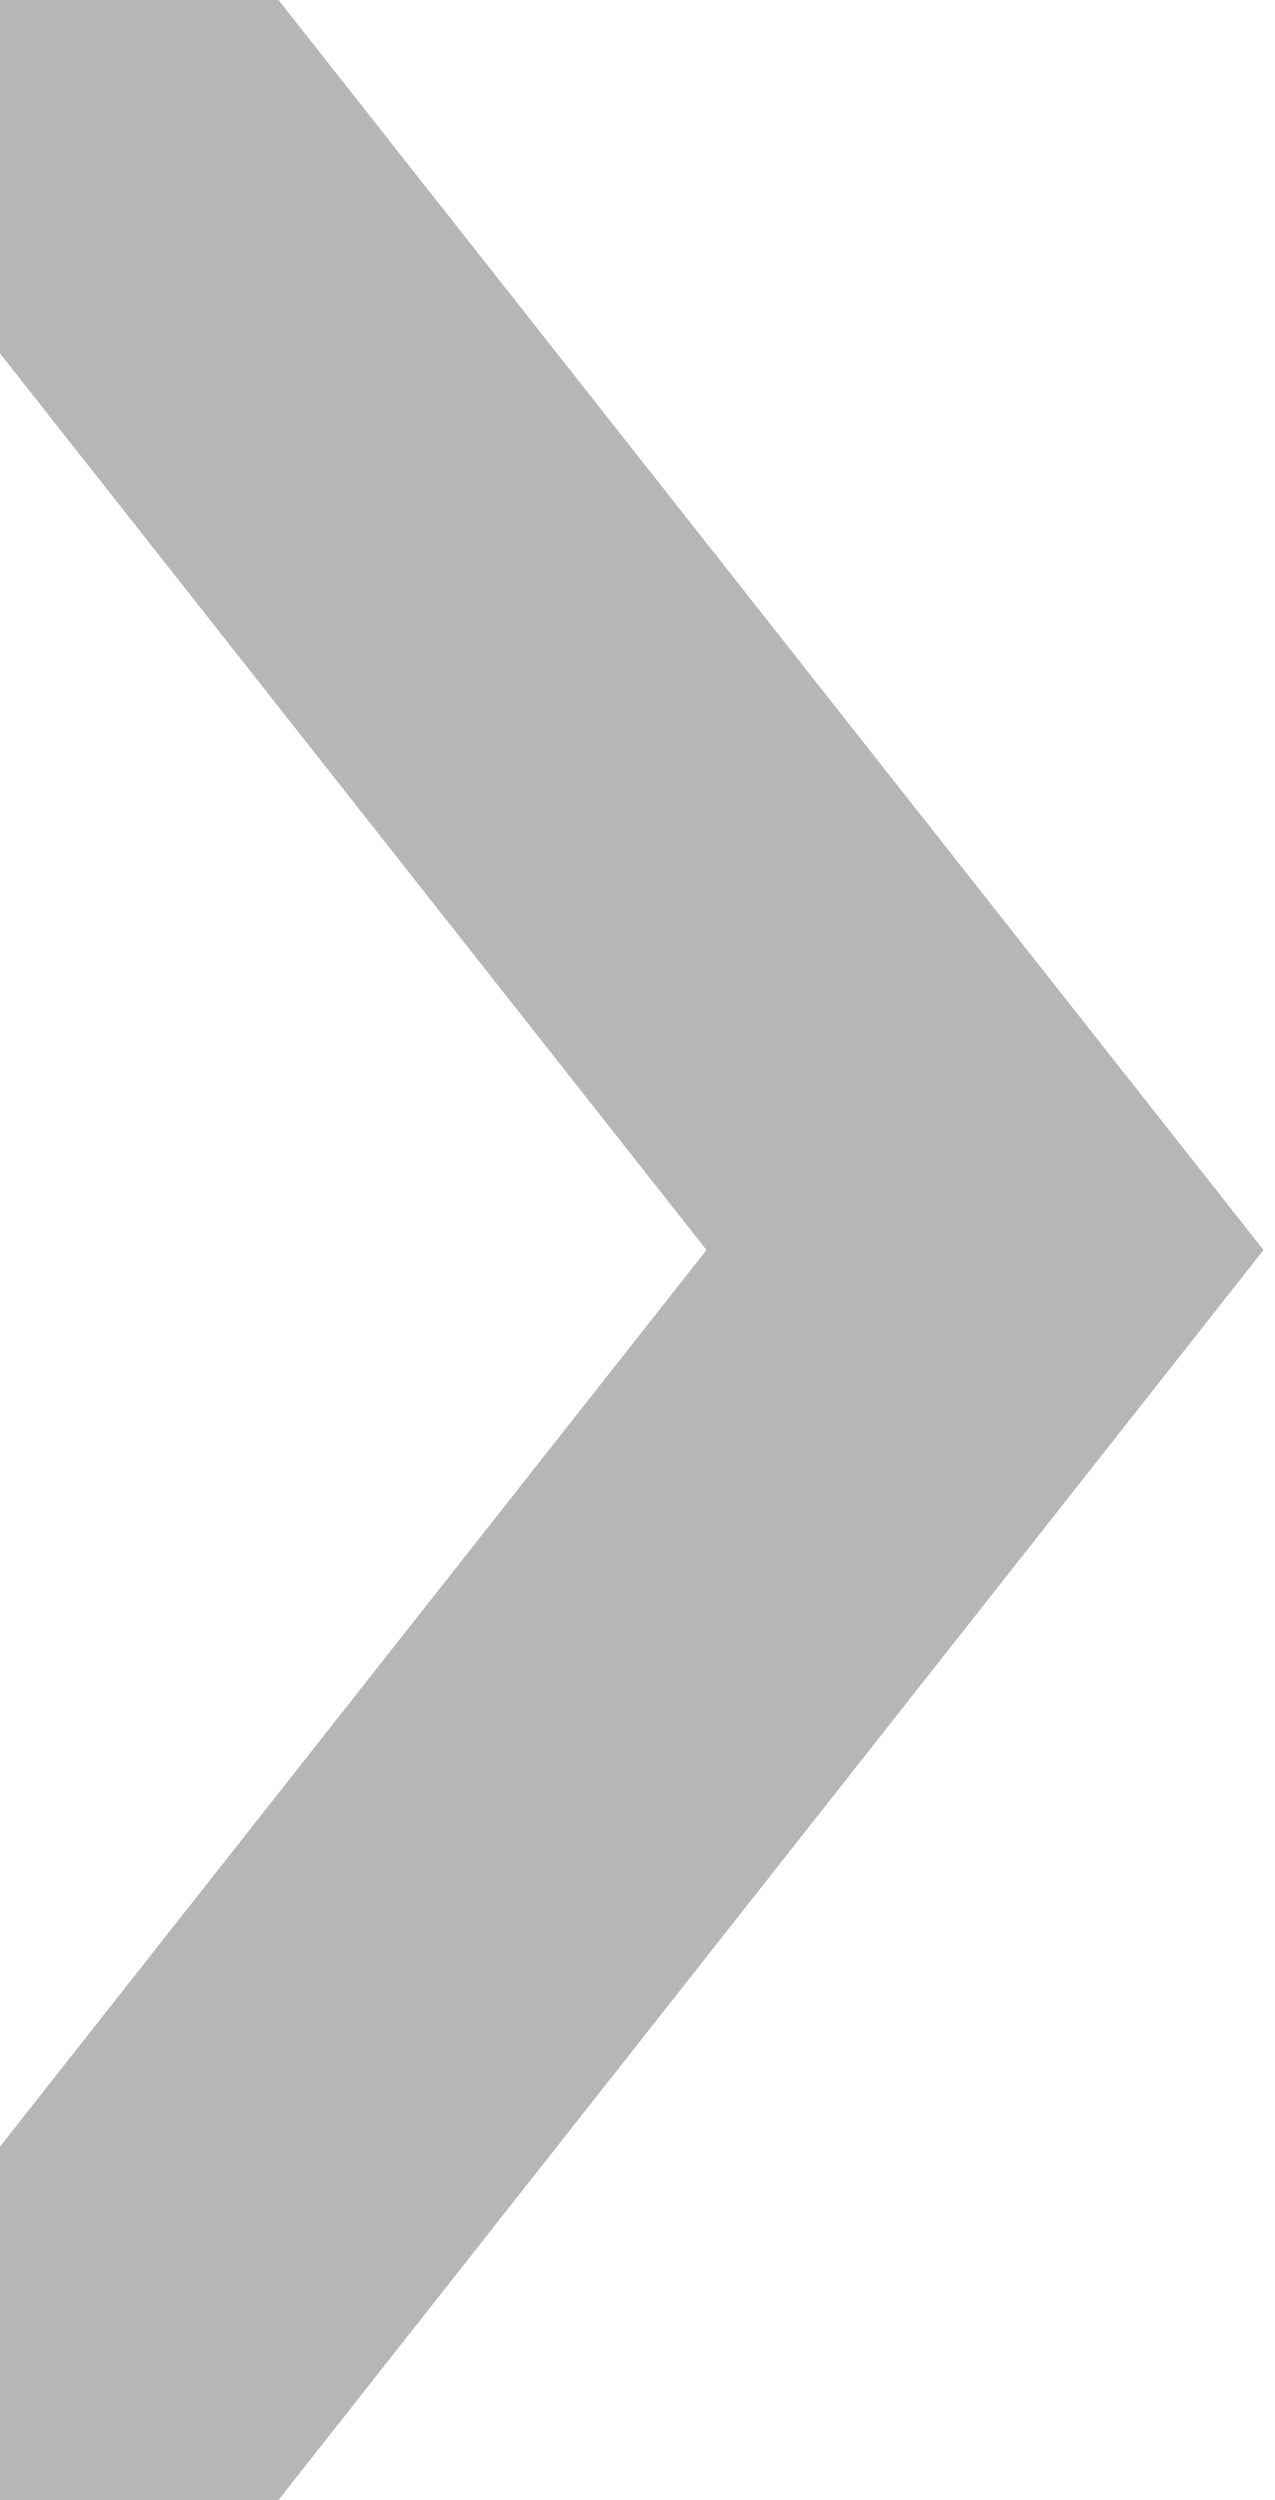
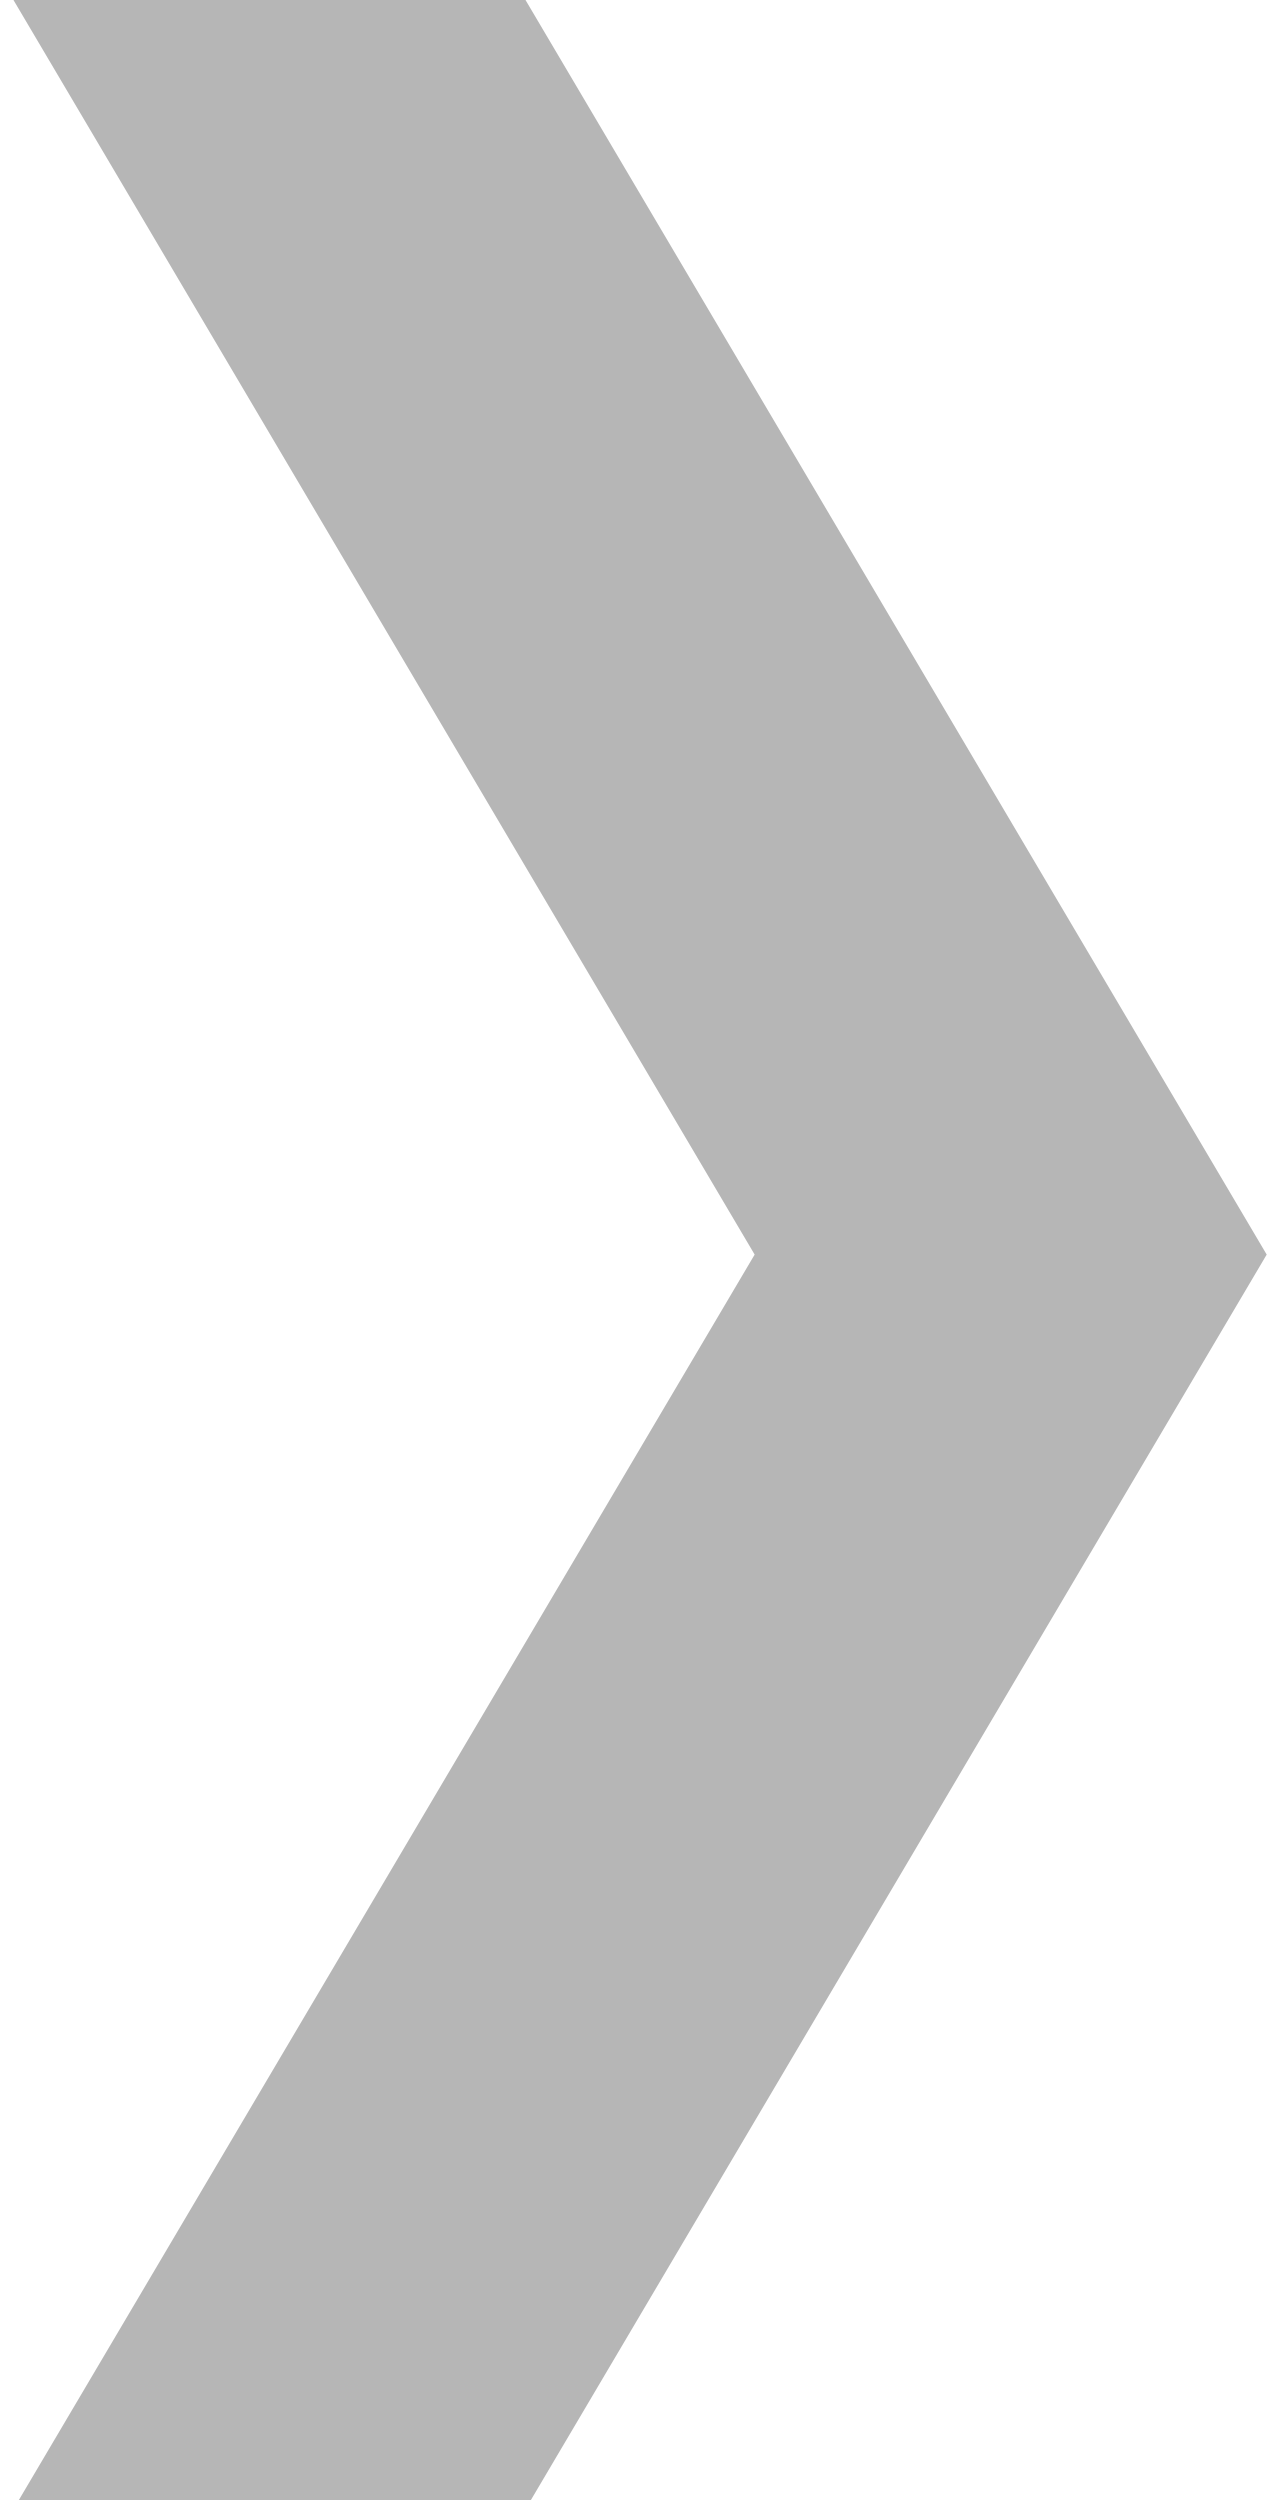
- <svg xmlns="http://www.w3.org/2000/svg" version="1.1" width="102" height="200" id="svg2">
+ <svg xmlns="http://www.w3.org/2000/svg" version="1.1" preserveAspectRatio="none" width="102" height="200" id="svg2">
  <defs id="defs4" />
-   <g transform="translate(0,-852.3622)" id="layer1">
+   <g transform="matrix(0.9192638,0,0,1.226122,8.415731,-1067.346)" id="layer1">
    <path d="M 0,0 78.8,100 0,200" transform="translate(0,852.3622)" id="path3759" style="fill:none;stroke:#000000;stroke-width:35;stroke-linecap:butt;stroke-linejoin:miter;stroke-miterlimit:4;stroke-opacity:0.288;stroke-dasharray:none" />
  </g>
</svg>
